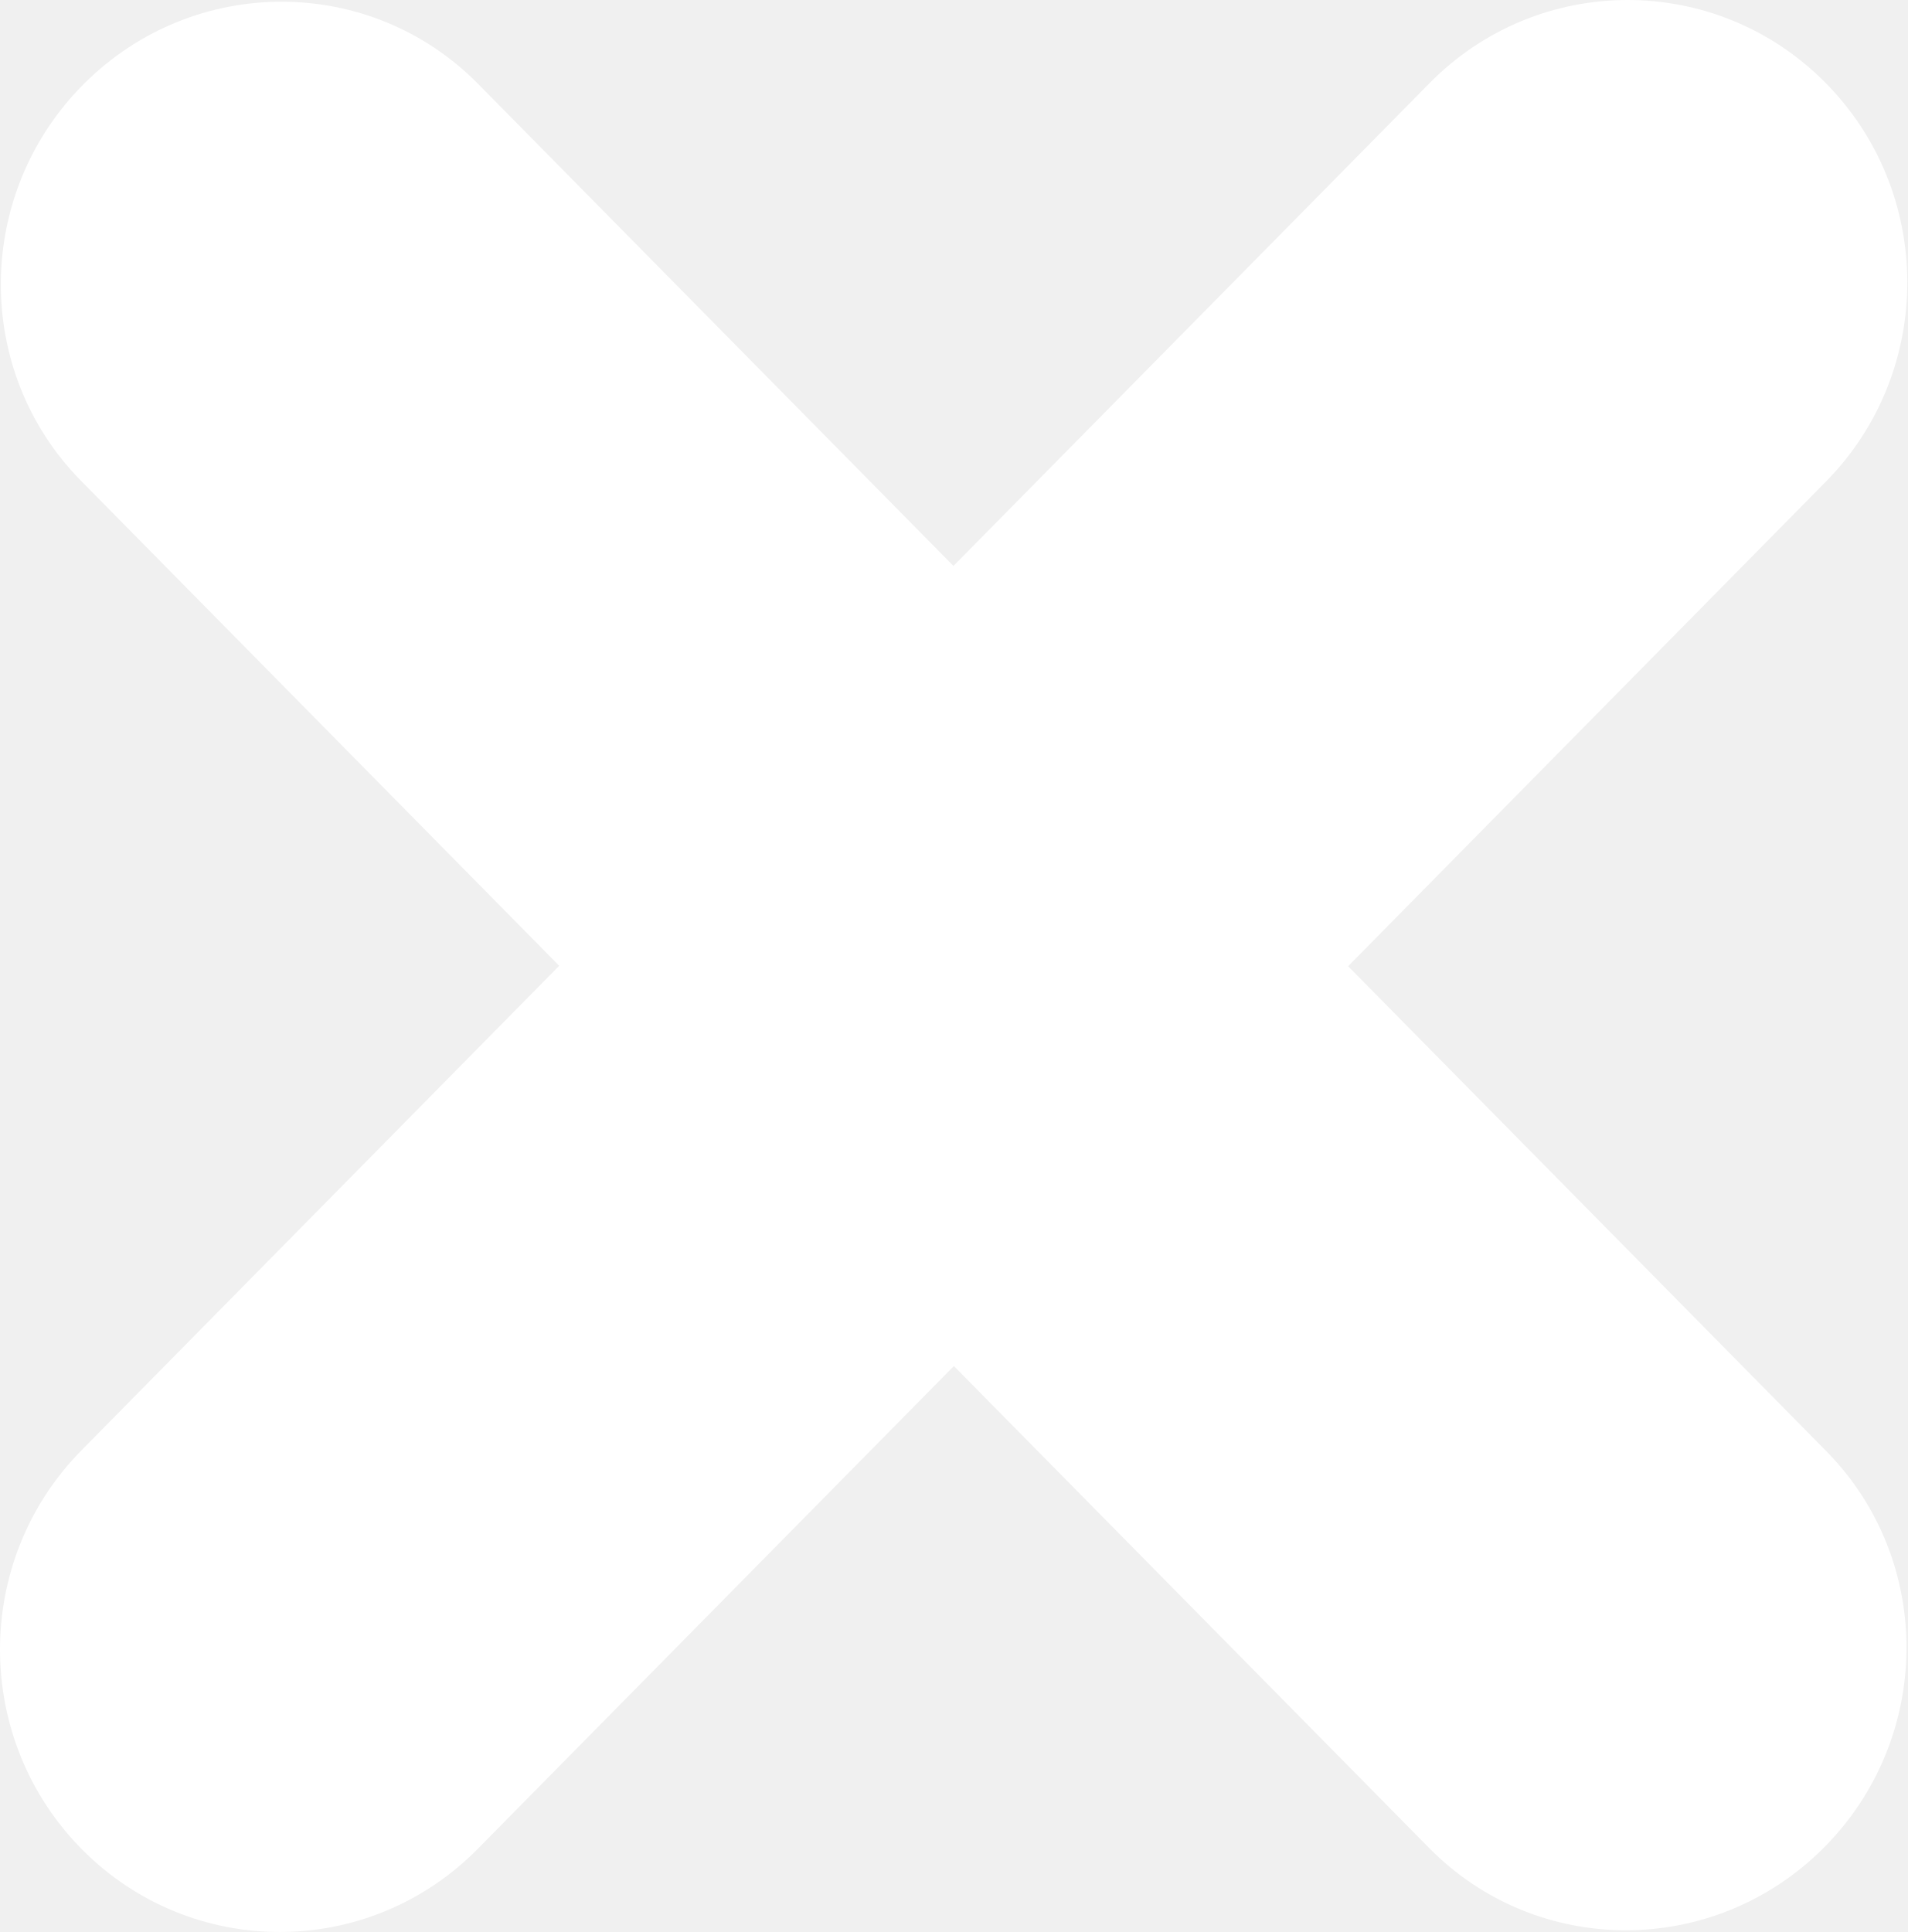
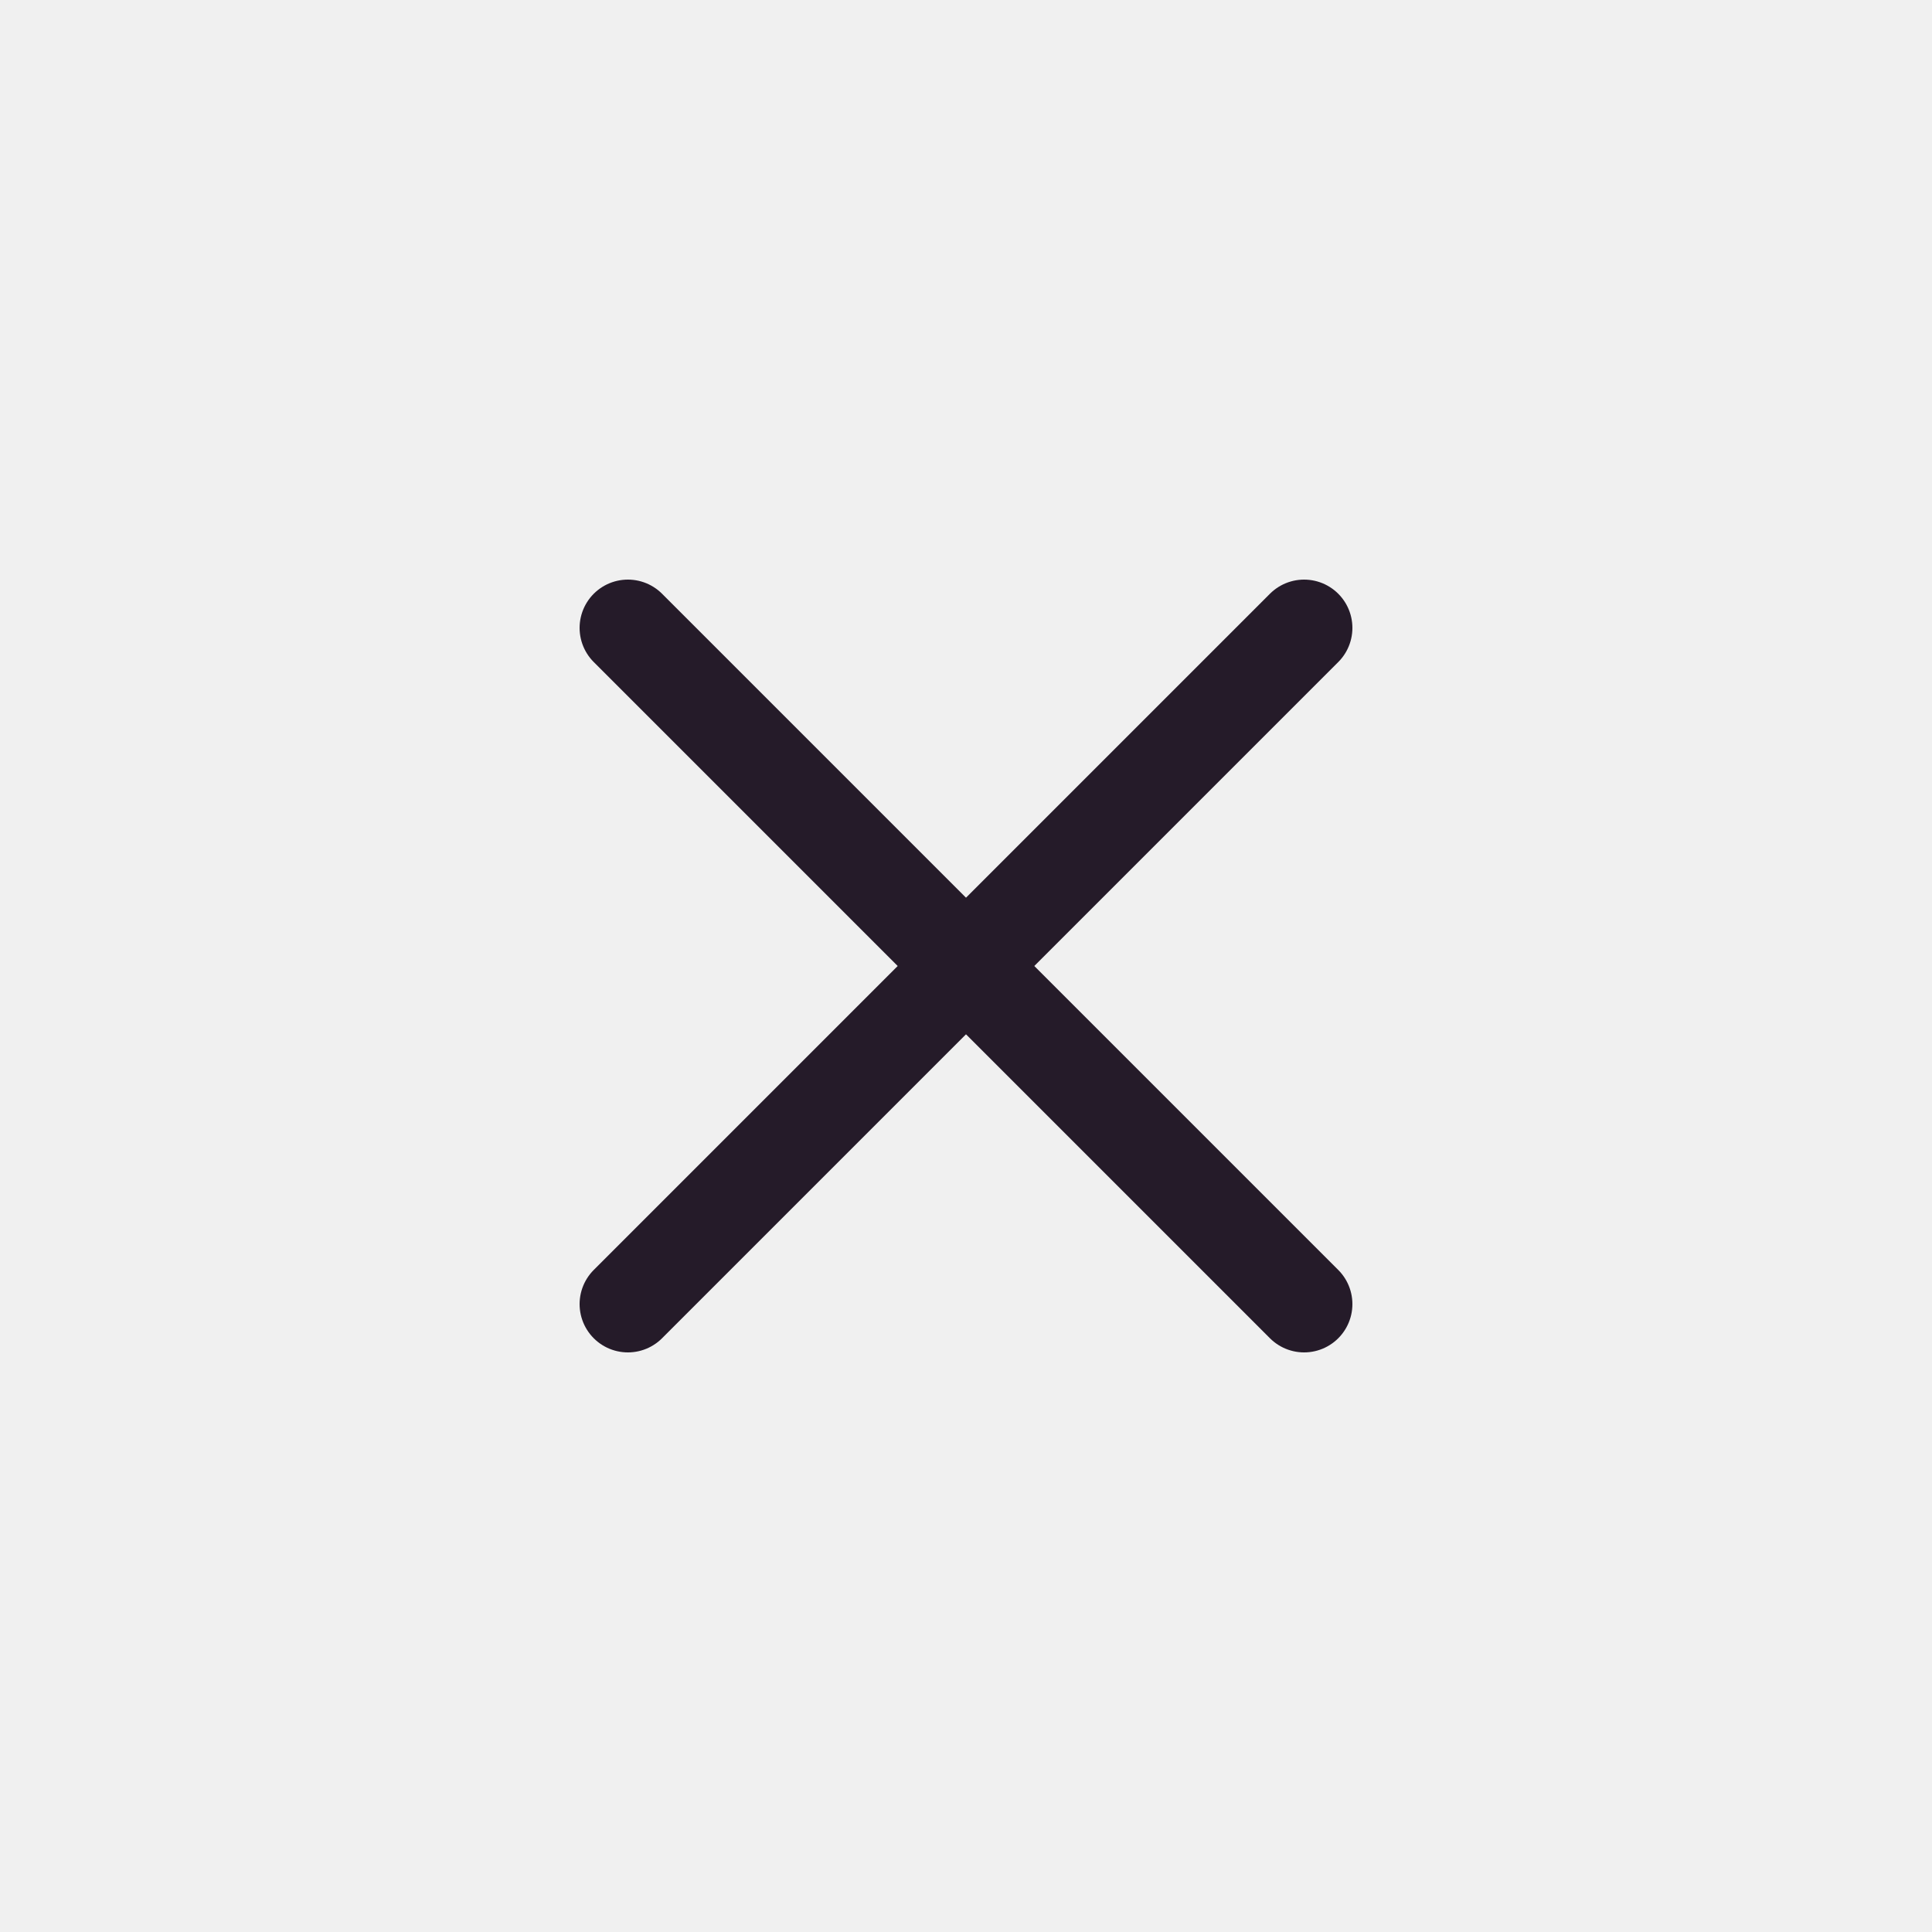
- <svg xmlns="http://www.w3.org/2000/svg" version="1.1" id="Layer_1" x="0px" y="0px" width="121.31px" height="122.876px" viewBox="0 0 121.31 122.876" enable-background="new 0 0 121.31 122.876" xml:space="preserve">
-   <g>
-     <path fill="#fff" fill-rule="evenodd" clip-rule="evenodd" d="M90.914,5.296c6.927-7.034,18.188-7.065,25.154-0.068 c6.961,6.995,6.991,18.369,0.068,25.397L85.743,61.452l30.425,30.855c6.866,6.978,6.773,18.28-0.208,25.247 c-6.983,6.964-18.21,6.946-25.074-0.031L60.669,86.881L30.395,117.58c-6.927,7.034-18.188,7.065-25.154,0.068 c-6.961-6.995-6.992-18.369-0.068-25.397l30.393-30.827L5.142,30.568c-6.867-6.978-6.773-18.28,0.208-25.247 c6.983-6.963,18.21-6.946,25.074,0.031l30.217,30.643L90.914,5.296L90.914,5.296z" />
-   </g>
+ <svg xmlns="http://www.w3.org/2000/svg" width="40" height="40" fill="none" viewBox="0 0 40 40">
+   <path stroke="#251B29" stroke-linecap="round" stroke-linejoin="round" stroke-width="2" d="m20 20-7-7m7 7 7 7m-7-7 7-7m-7 7-7 7" />
</svg>
